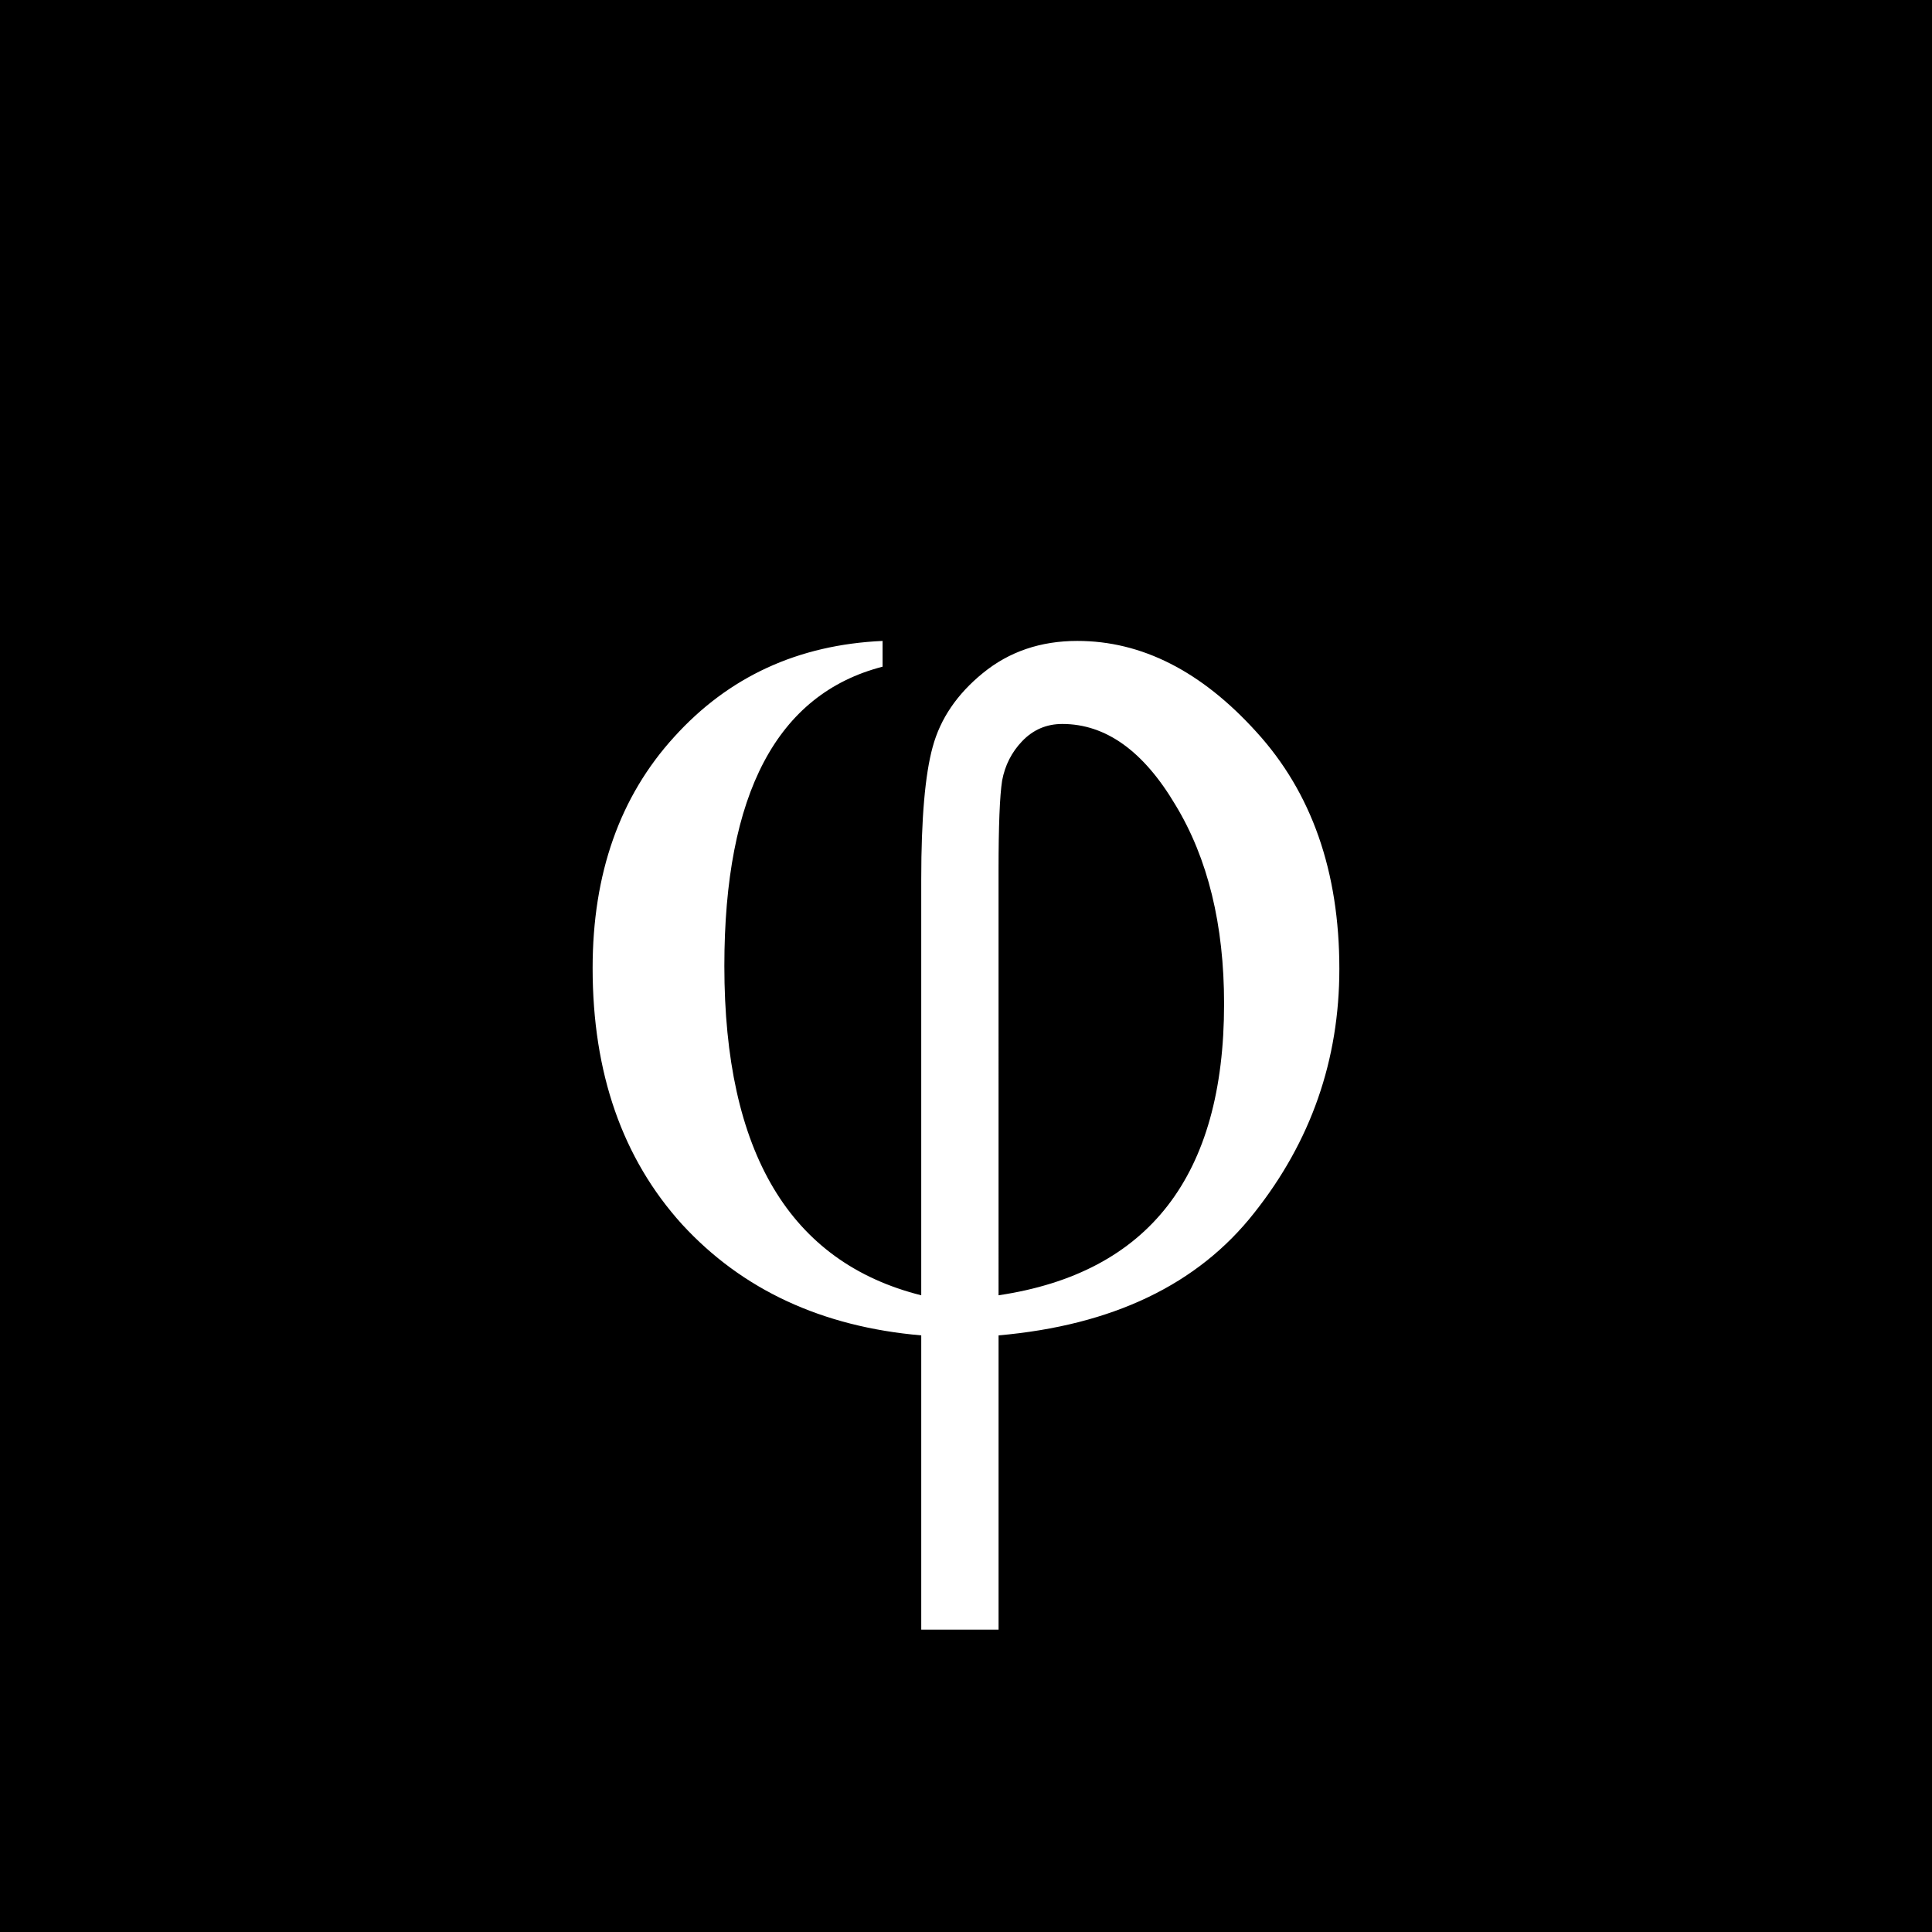
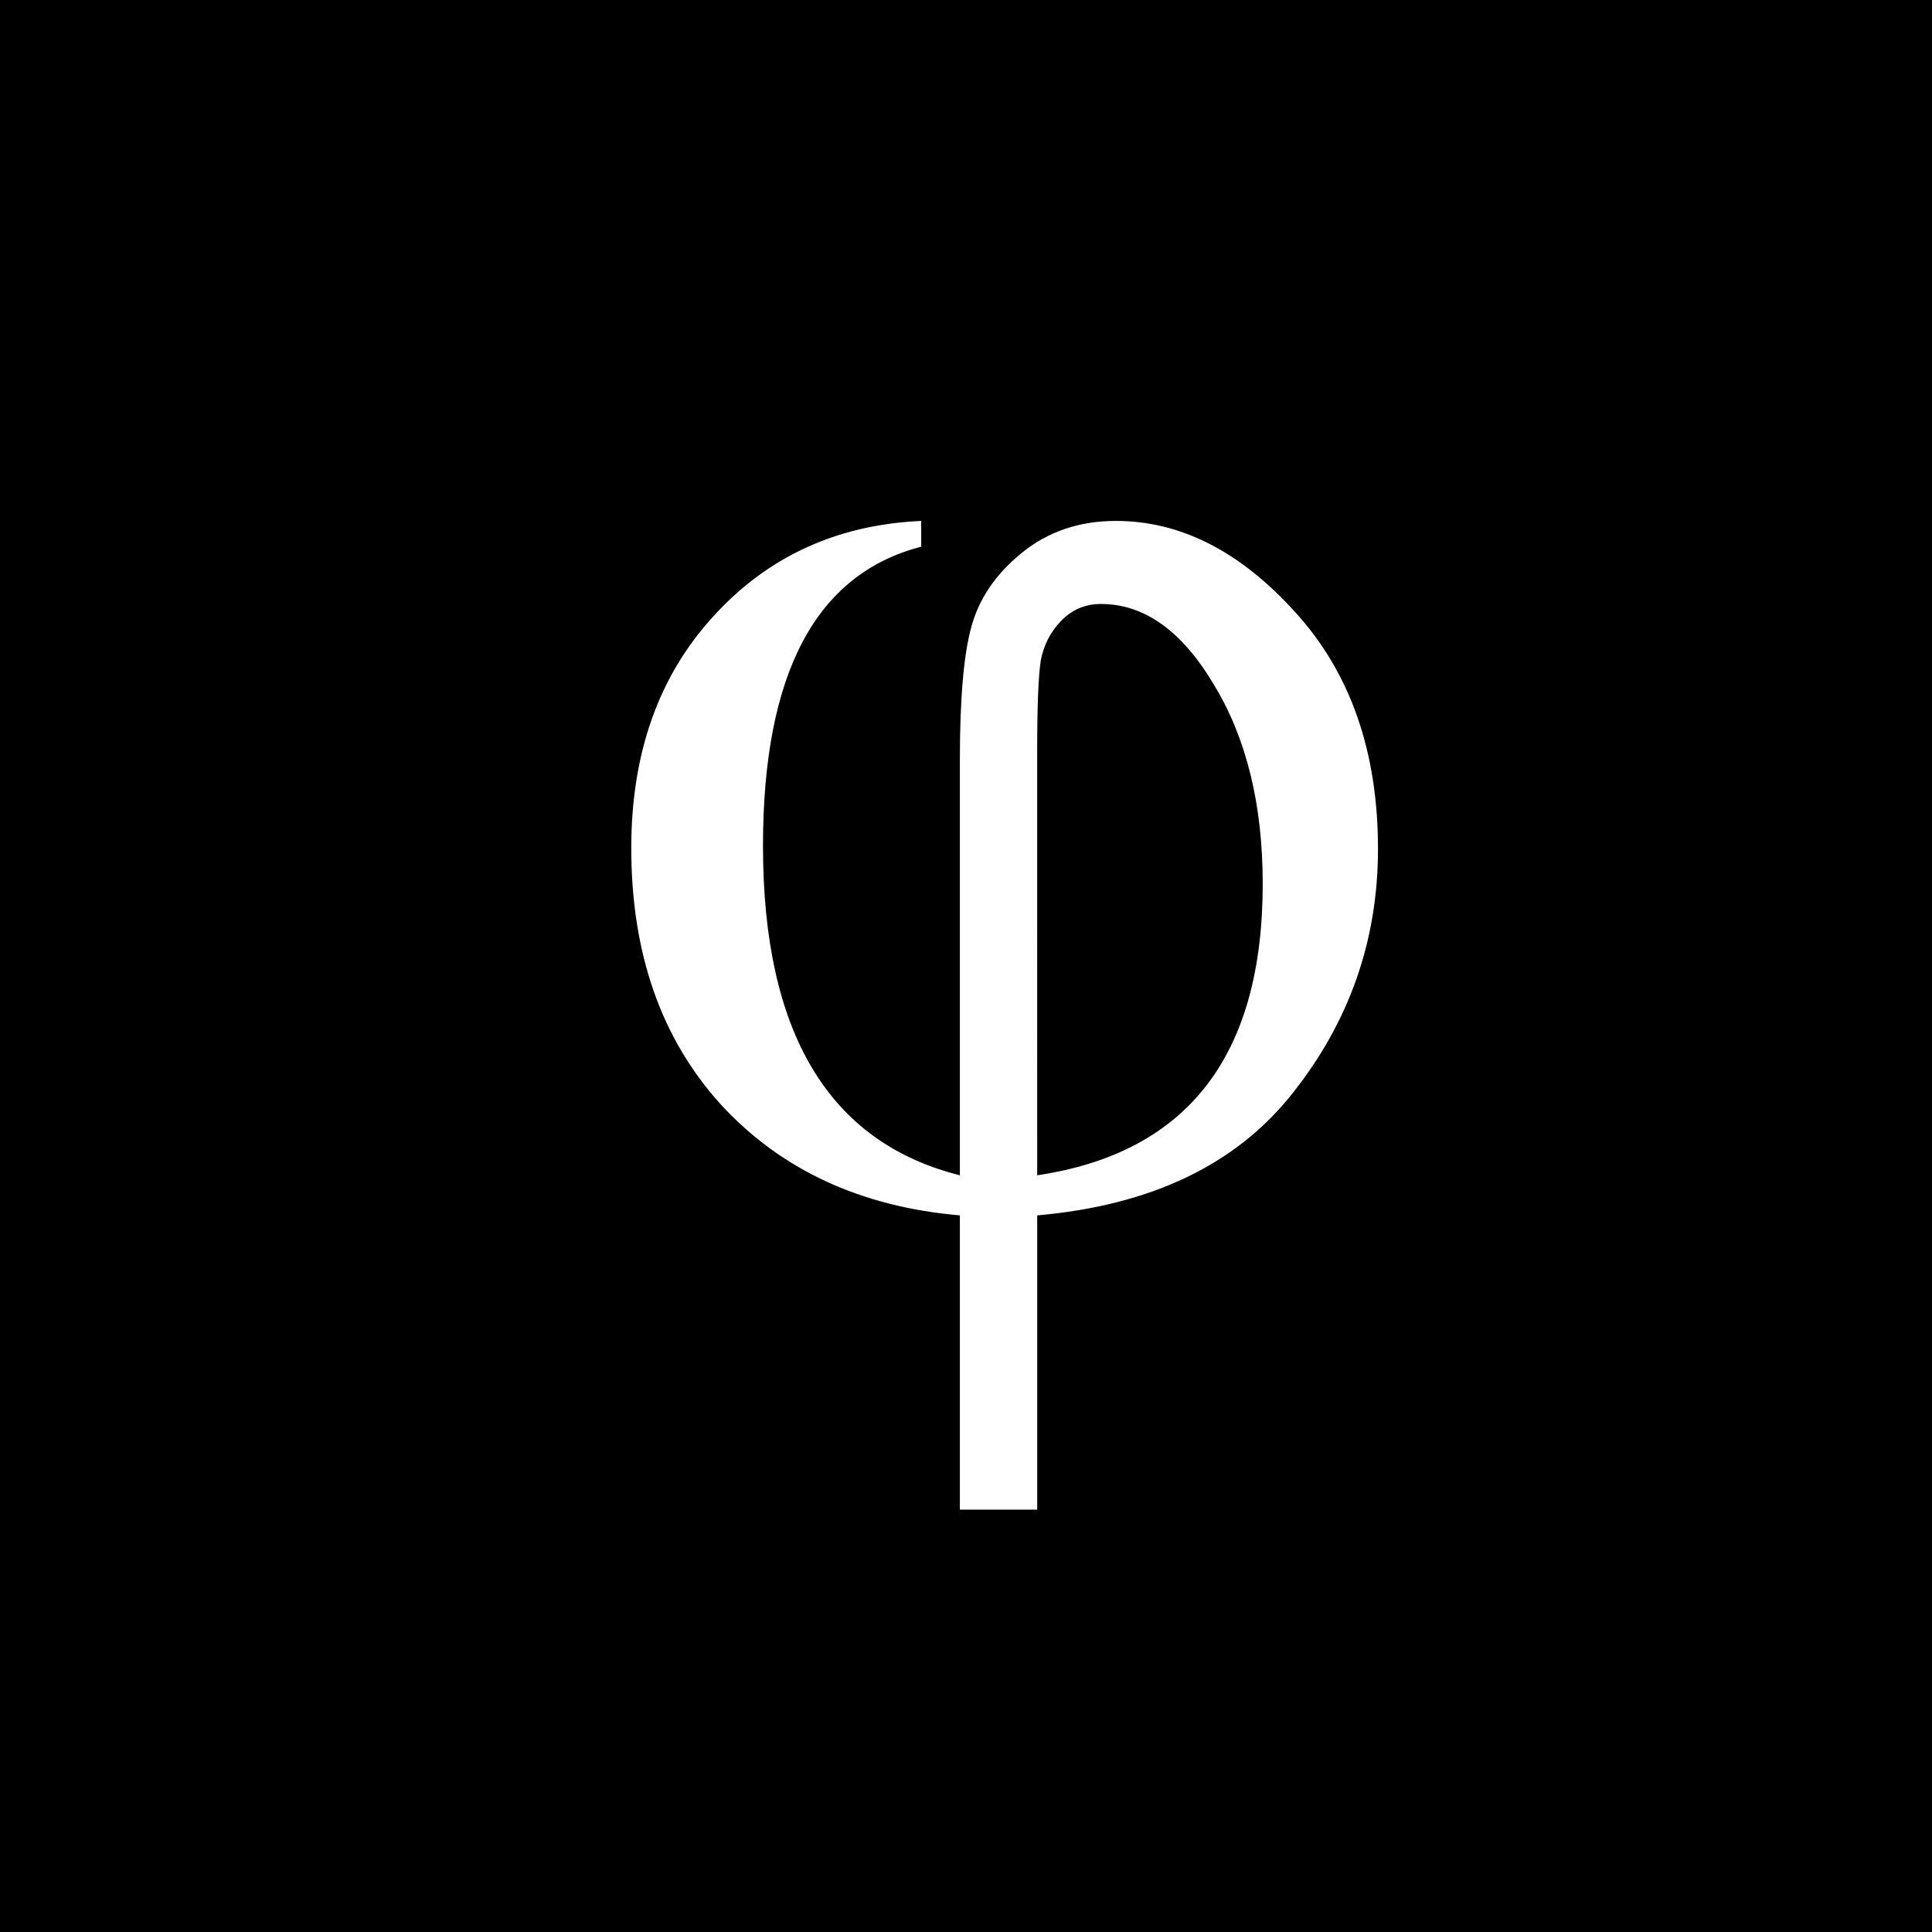
<svg xmlns="http://www.w3.org/2000/svg" width="72" height="72" viewBox="0 0 72 72" version="1.1">
  <rect width="72" height="72" fill="#000000" />
-   <g transform="translate(7.2, 7.2) scale(0.144)">
-     <path d="m178.41 115.87v6.67q-40.948 10.561-40.948 77.449 0 72.447 50.954 85.231v-107.65q0-23.531 2.965-34.278 2.965-10.932 12.97-19.084 10.191-8.338 24.458-8.338 25.014 0 46.321 23.531 21.493 23.531 21.493 61.329 0 35.389-22.048 63.182-21.864 27.793-66.147 31.684v76.152h-20.011v-76.152q-38.539-3.335-61.885-28.719-23.161-25.569-23.161-66.332 0-36.686 21.123-59.847 21.123-23.346 53.918-24.828zm30.016 169.35q58.365-8.708 58.365-75.411 0-30.757-12.599-51.509-12.414-20.937-29.275-20.937-6.114 0-10.376 4.447-4.075 4.262-5.191 10.191-0.927 5.929-0.927 23.346z" fill="white" />
+   <g transform="translate(36, 37) scale(0.144)">
+     <path d="m178.41 115.87v6.67q-40.948 10.561-40.948 77.449 0 72.447 50.954 85.231v-107.65q0-23.531 2.965-34.278 2.965-10.932 12.97-19.084 10.191-8.338 24.458-8.338 25.014 0 46.321 23.531 21.493 23.531 21.493 61.329 0 35.389-22.048 63.182-21.864 27.793-66.147 31.684v76.152h-20.011v-76.152q-38.539-3.335-61.885-28.719-23.161-25.569-23.161-66.332 0-36.686 21.123-59.847 21.123-23.346 53.918-24.828zm30.016 169.35q58.365-8.708 58.365-75.411 0-30.757-12.599-51.509-12.414-20.937-29.275-20.937-6.114 0-10.376 4.447-4.075 4.262-5.191 10.191-0.927 5.929-0.927 23.346z" fill="white" transform="translate(-190, -238)" />
  </g>
</svg>
